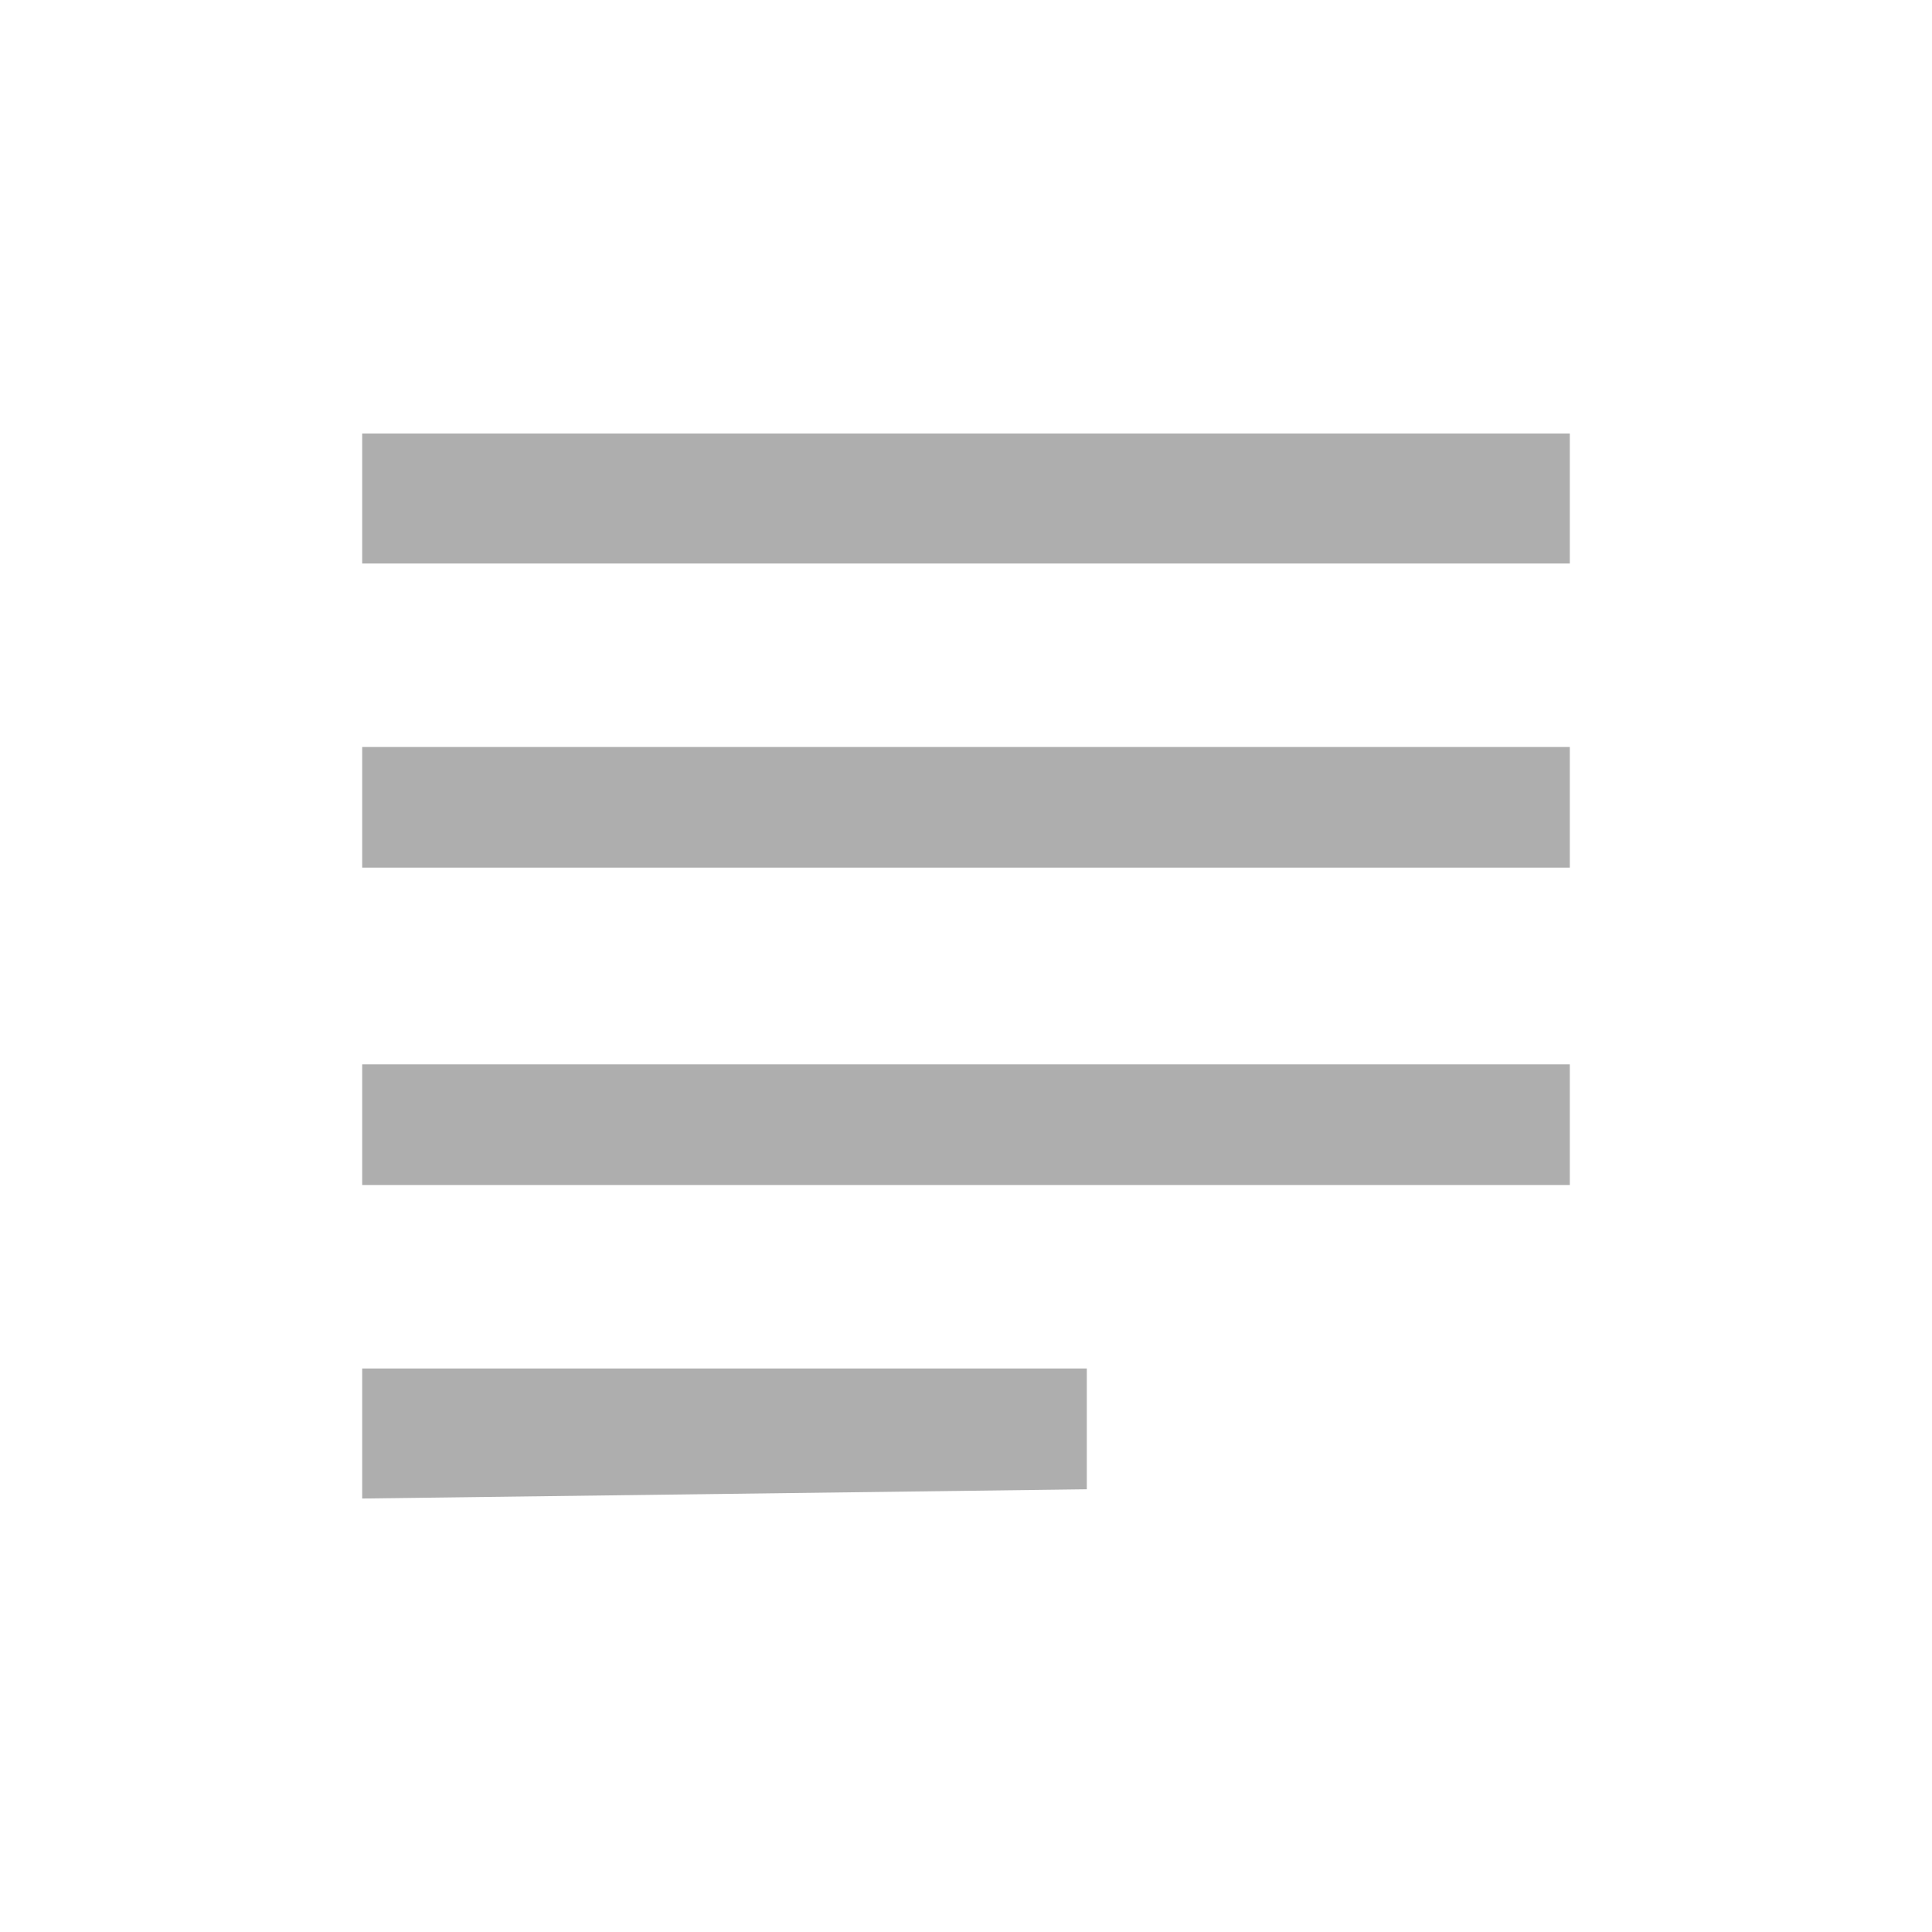
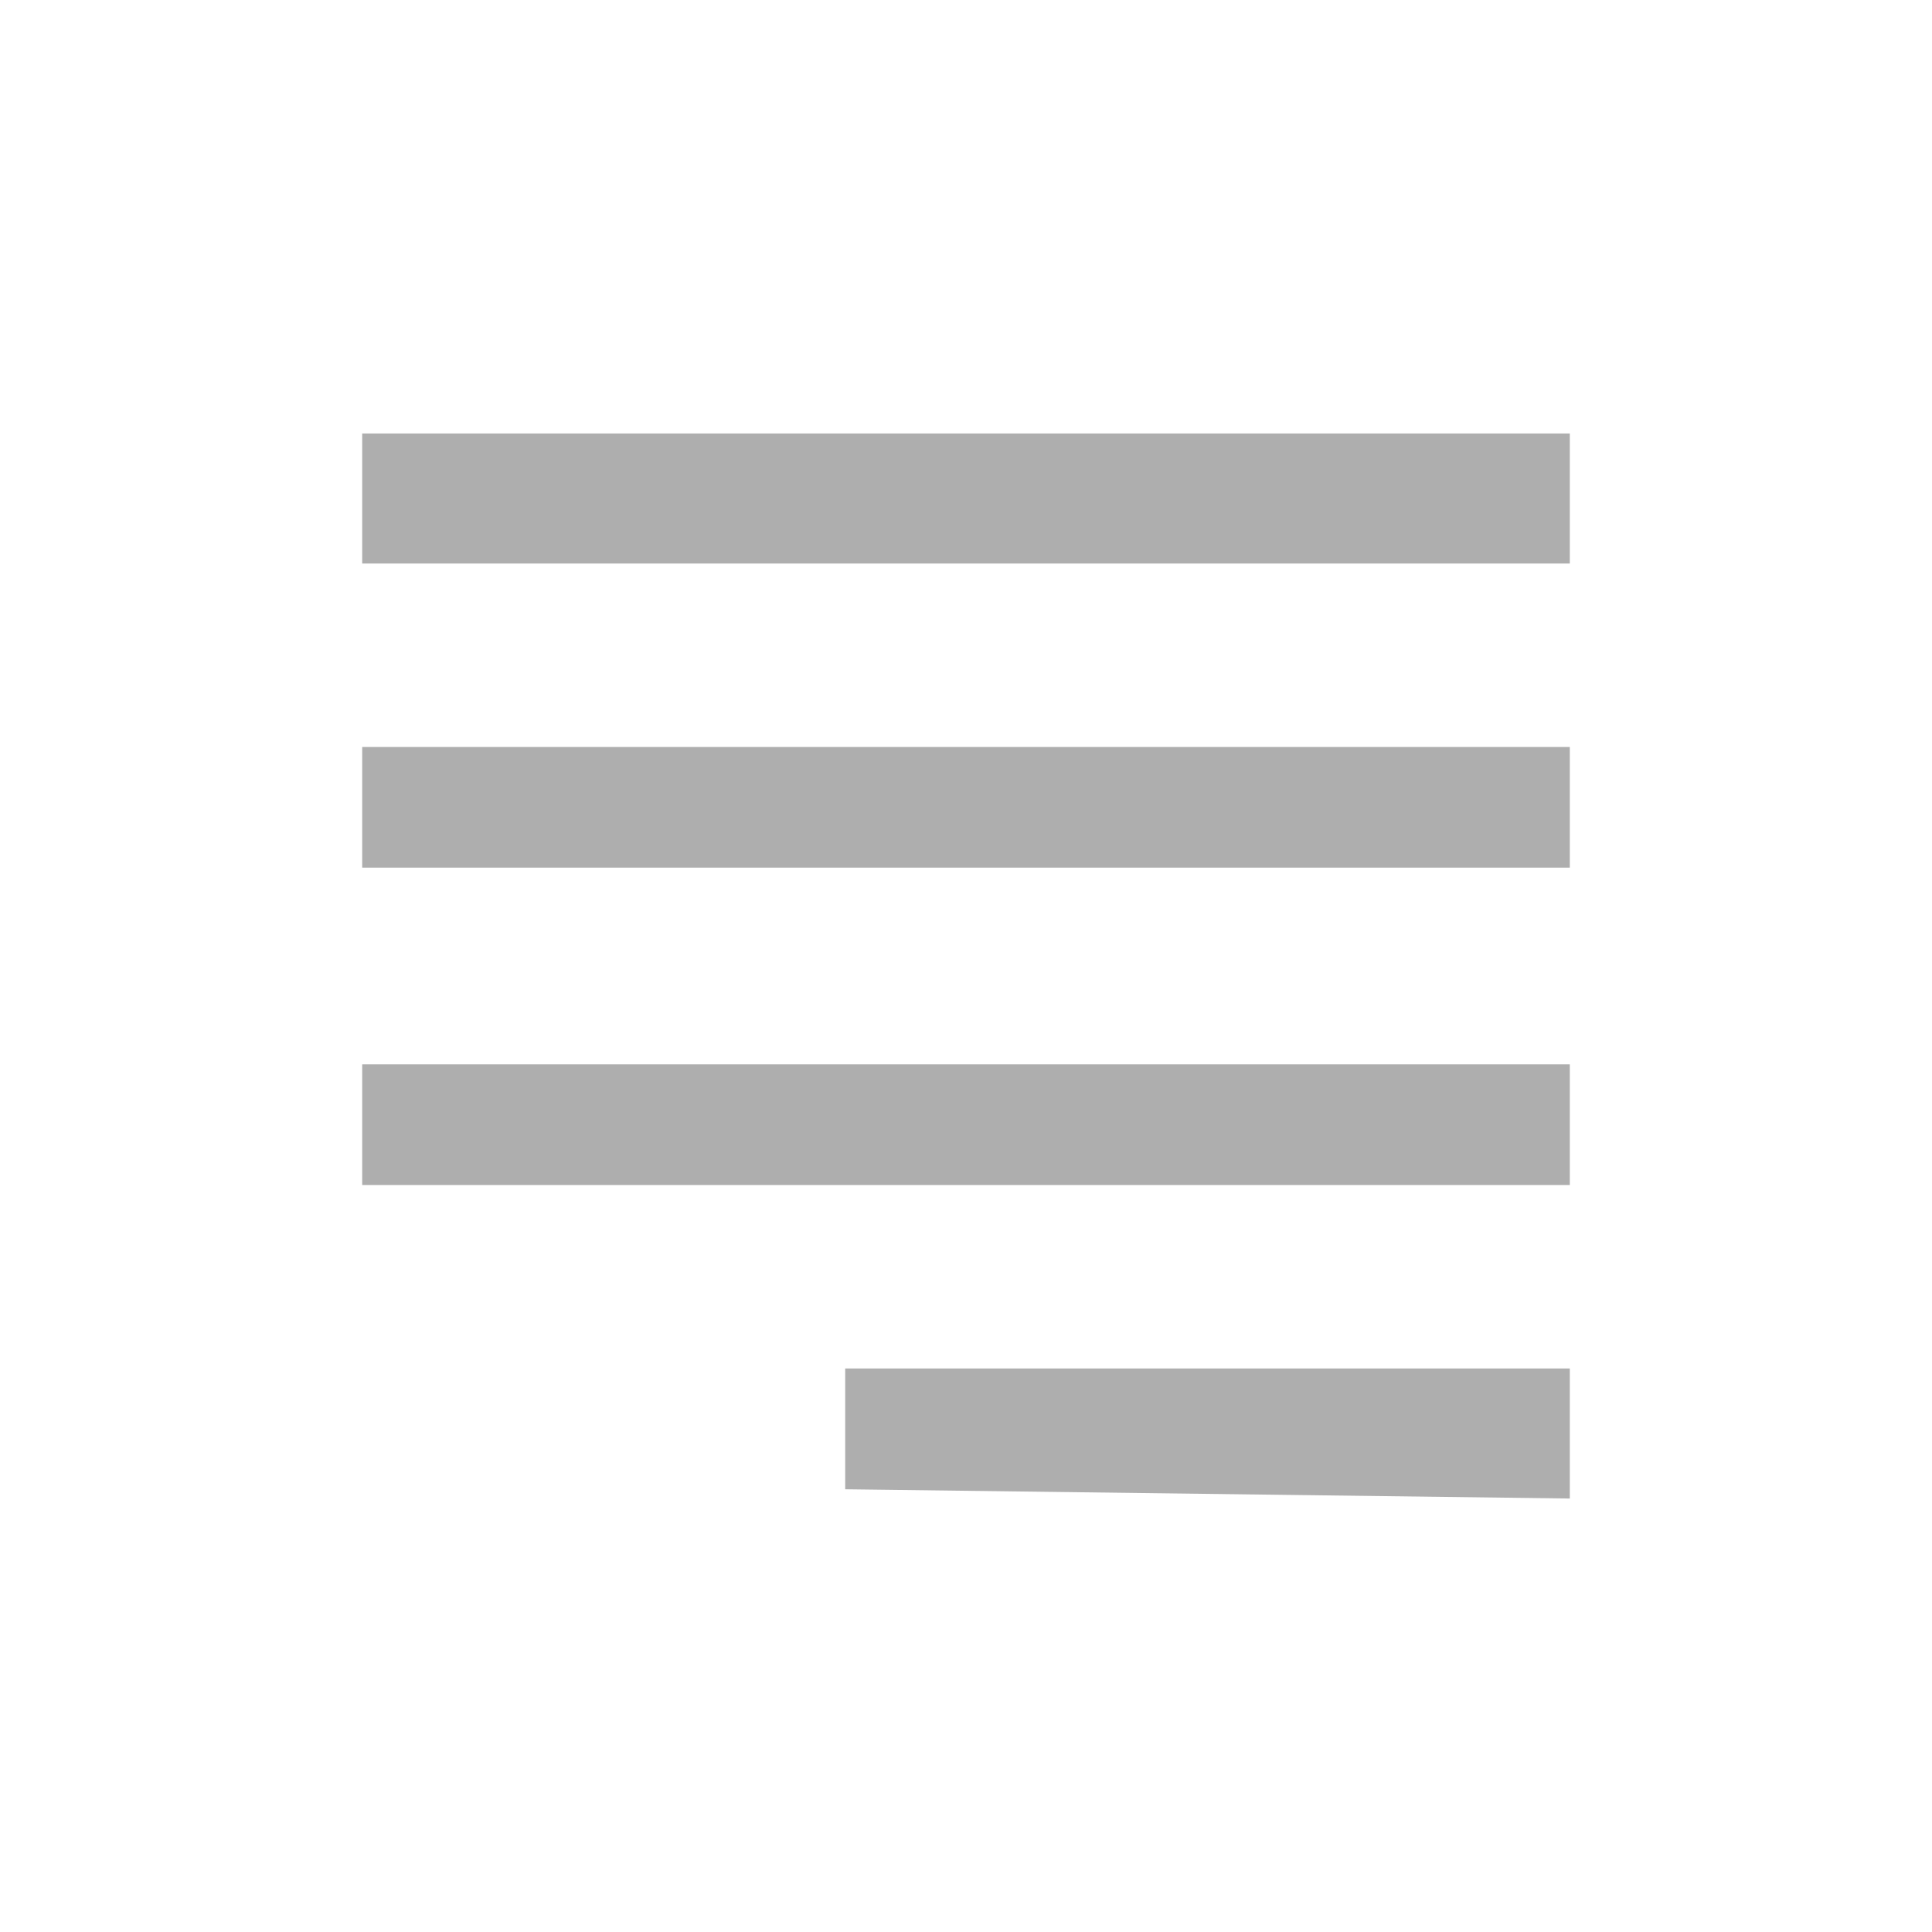
<svg xmlns="http://www.w3.org/2000/svg" width="19" height="19" viewBox="0 0 19 19" fill="none">
-   <mask id="mask0_403_82" style="mask-type:alpha" maskUnits="userSpaceOnUse" x="0" y="0" width="19" height="19">
-     <rect width="19" height="19" fill="#AEAEAE" />
+   <mask id="mask0_403_84" style="mask-type:alpha" maskUnits="userSpaceOnUse" x="0" y="0" width="19" height="19">
+     <rect width="19" height="19" transform="matrix(-1 0 0 1 19 0)" fill="#AEAEAE" />
  </mask>
-   <g mask="url(#mask0_403_82)">
-     <path d="M3.562 14.737V13.458H10.688V14.646L3.562 14.737ZM3.562 11.654V10.467H15.438V11.654H3.562ZM3.562 8.533V7.346H15.438V8.533H3.562ZM3.562 5.542V4.263H15.438V5.542H3.562Z" fill="#AEAEAE" />
+   <g mask="url(#mask0_403_84)">
+     <path d="M15.438 14.737V13.458H8.312V14.646L15.438 14.737ZM15.438 11.654V10.467H3.562V11.654H15.438ZM15.438 8.533V7.346H3.562V8.533H15.438ZM15.438 5.542V4.263H3.562V5.542H15.438Z" fill="#AEAEAE" />
  </g>
</svg>
